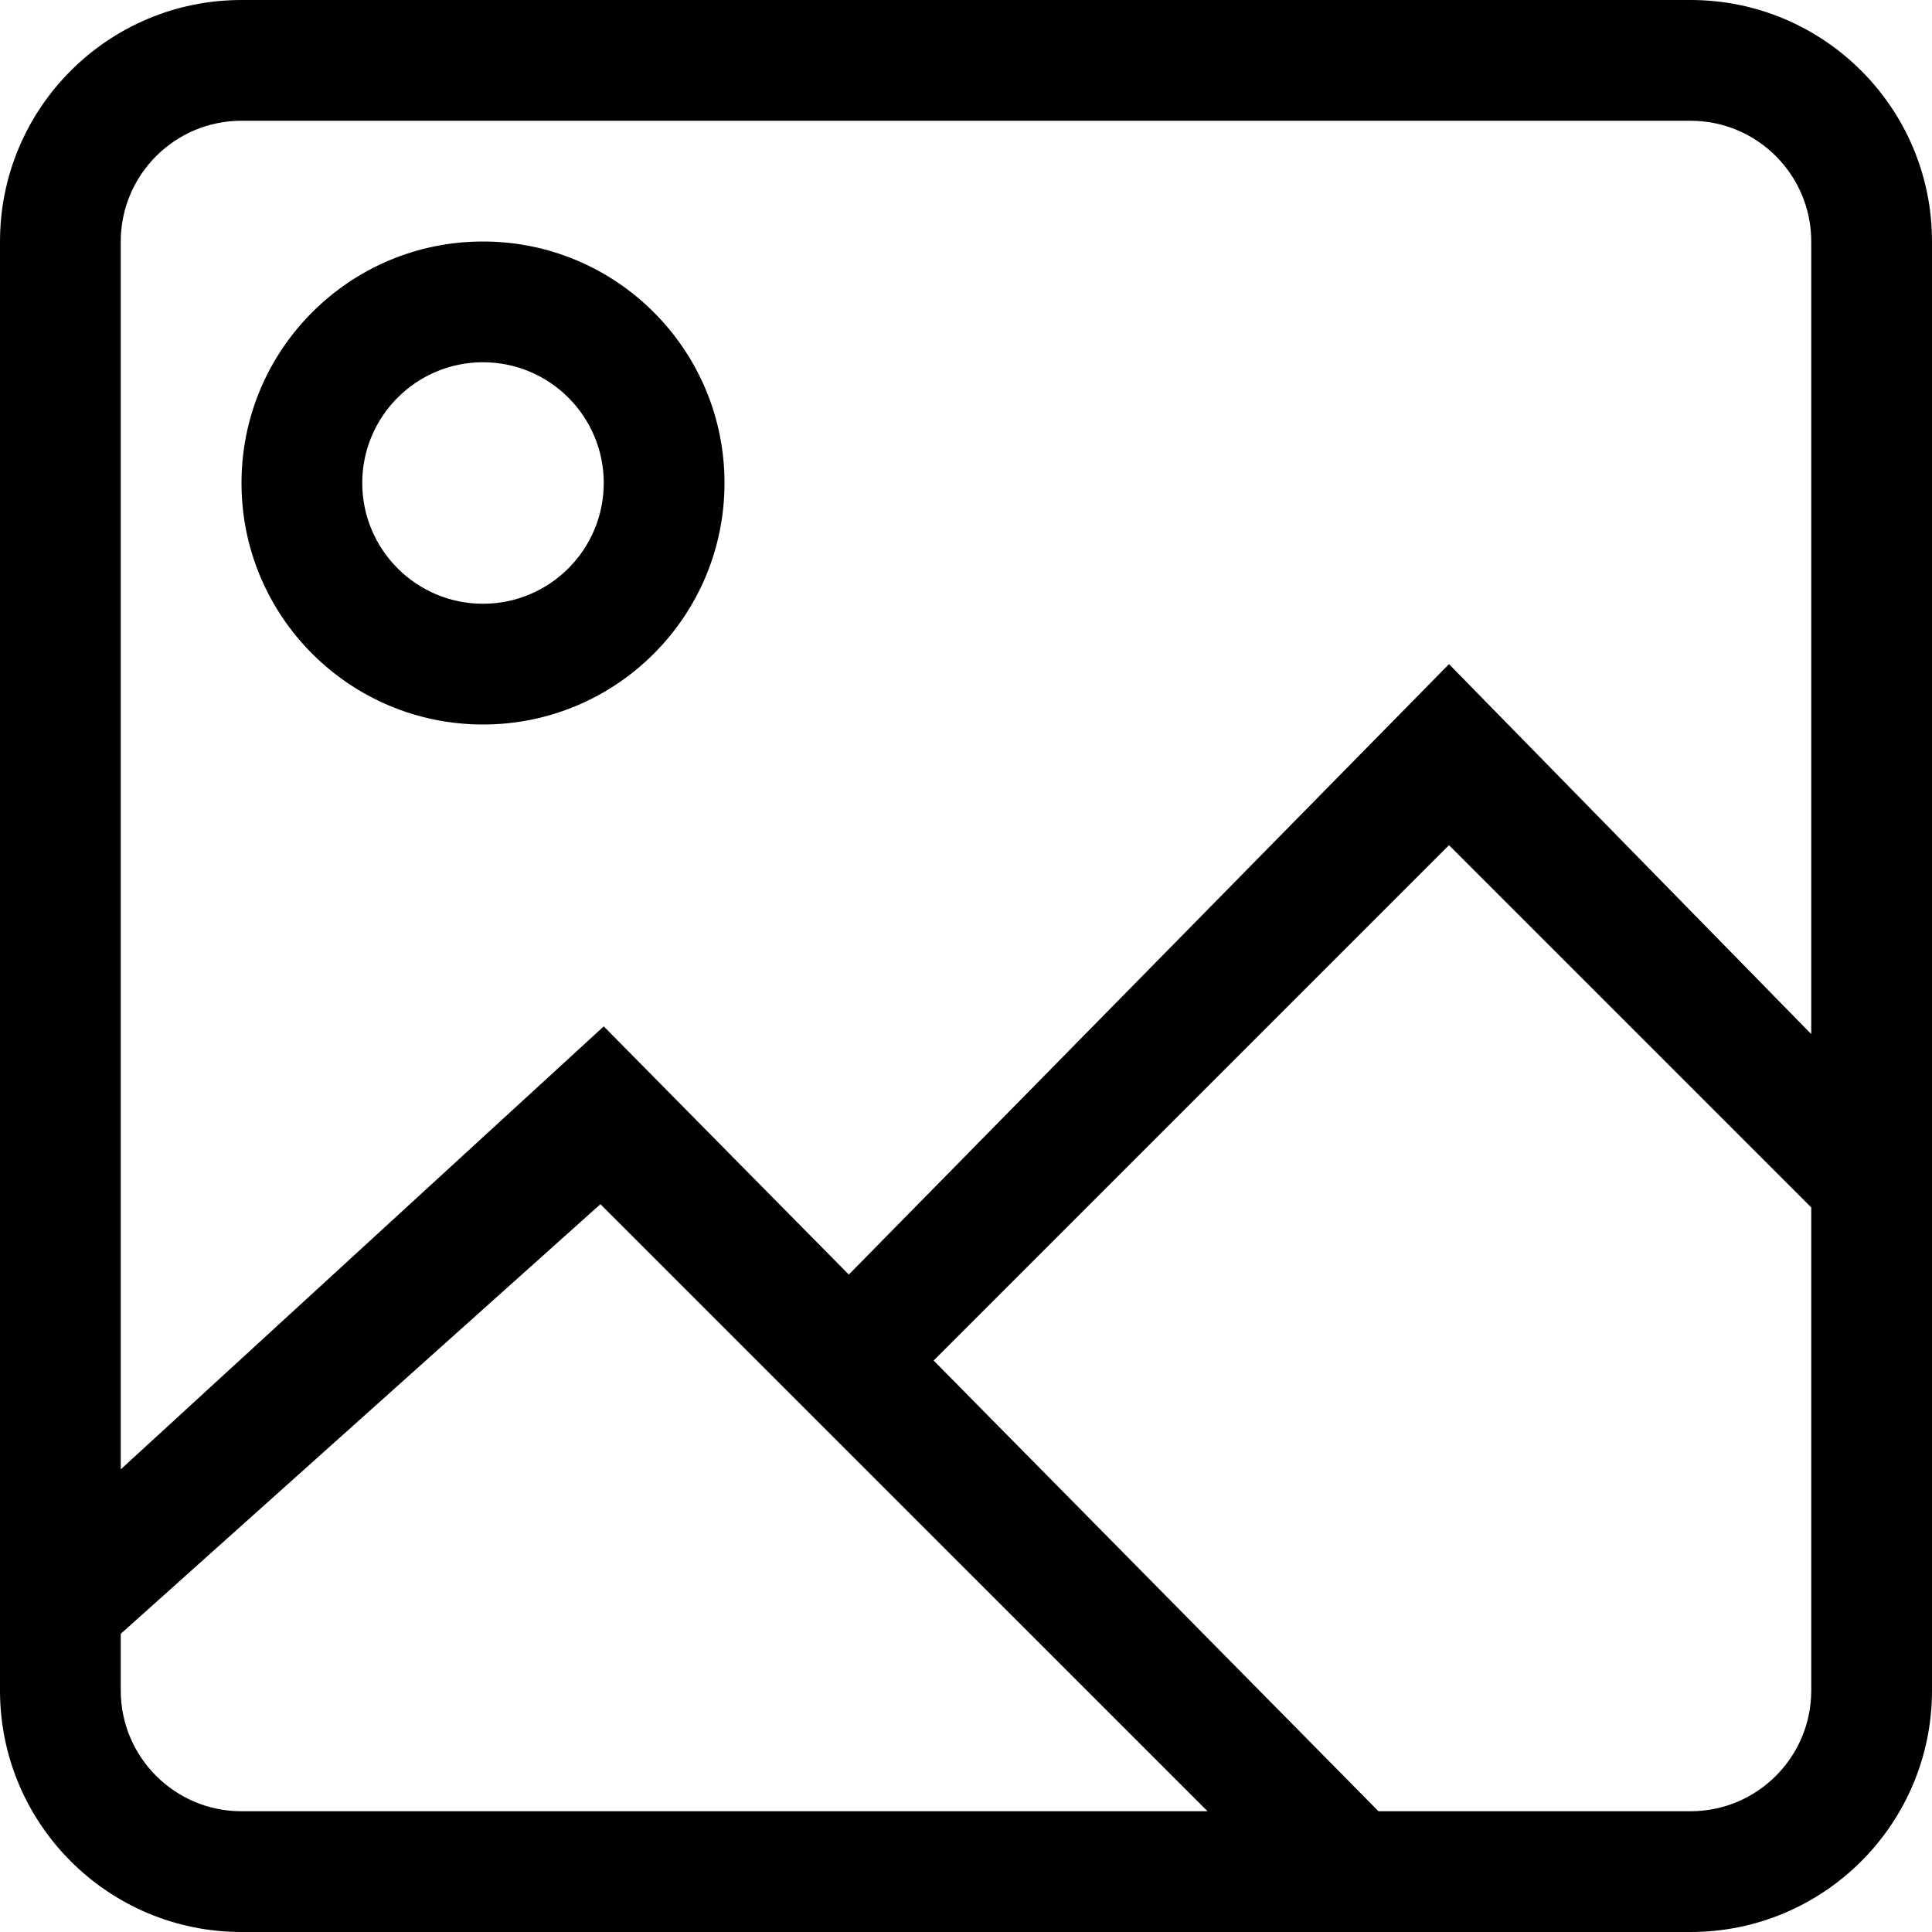
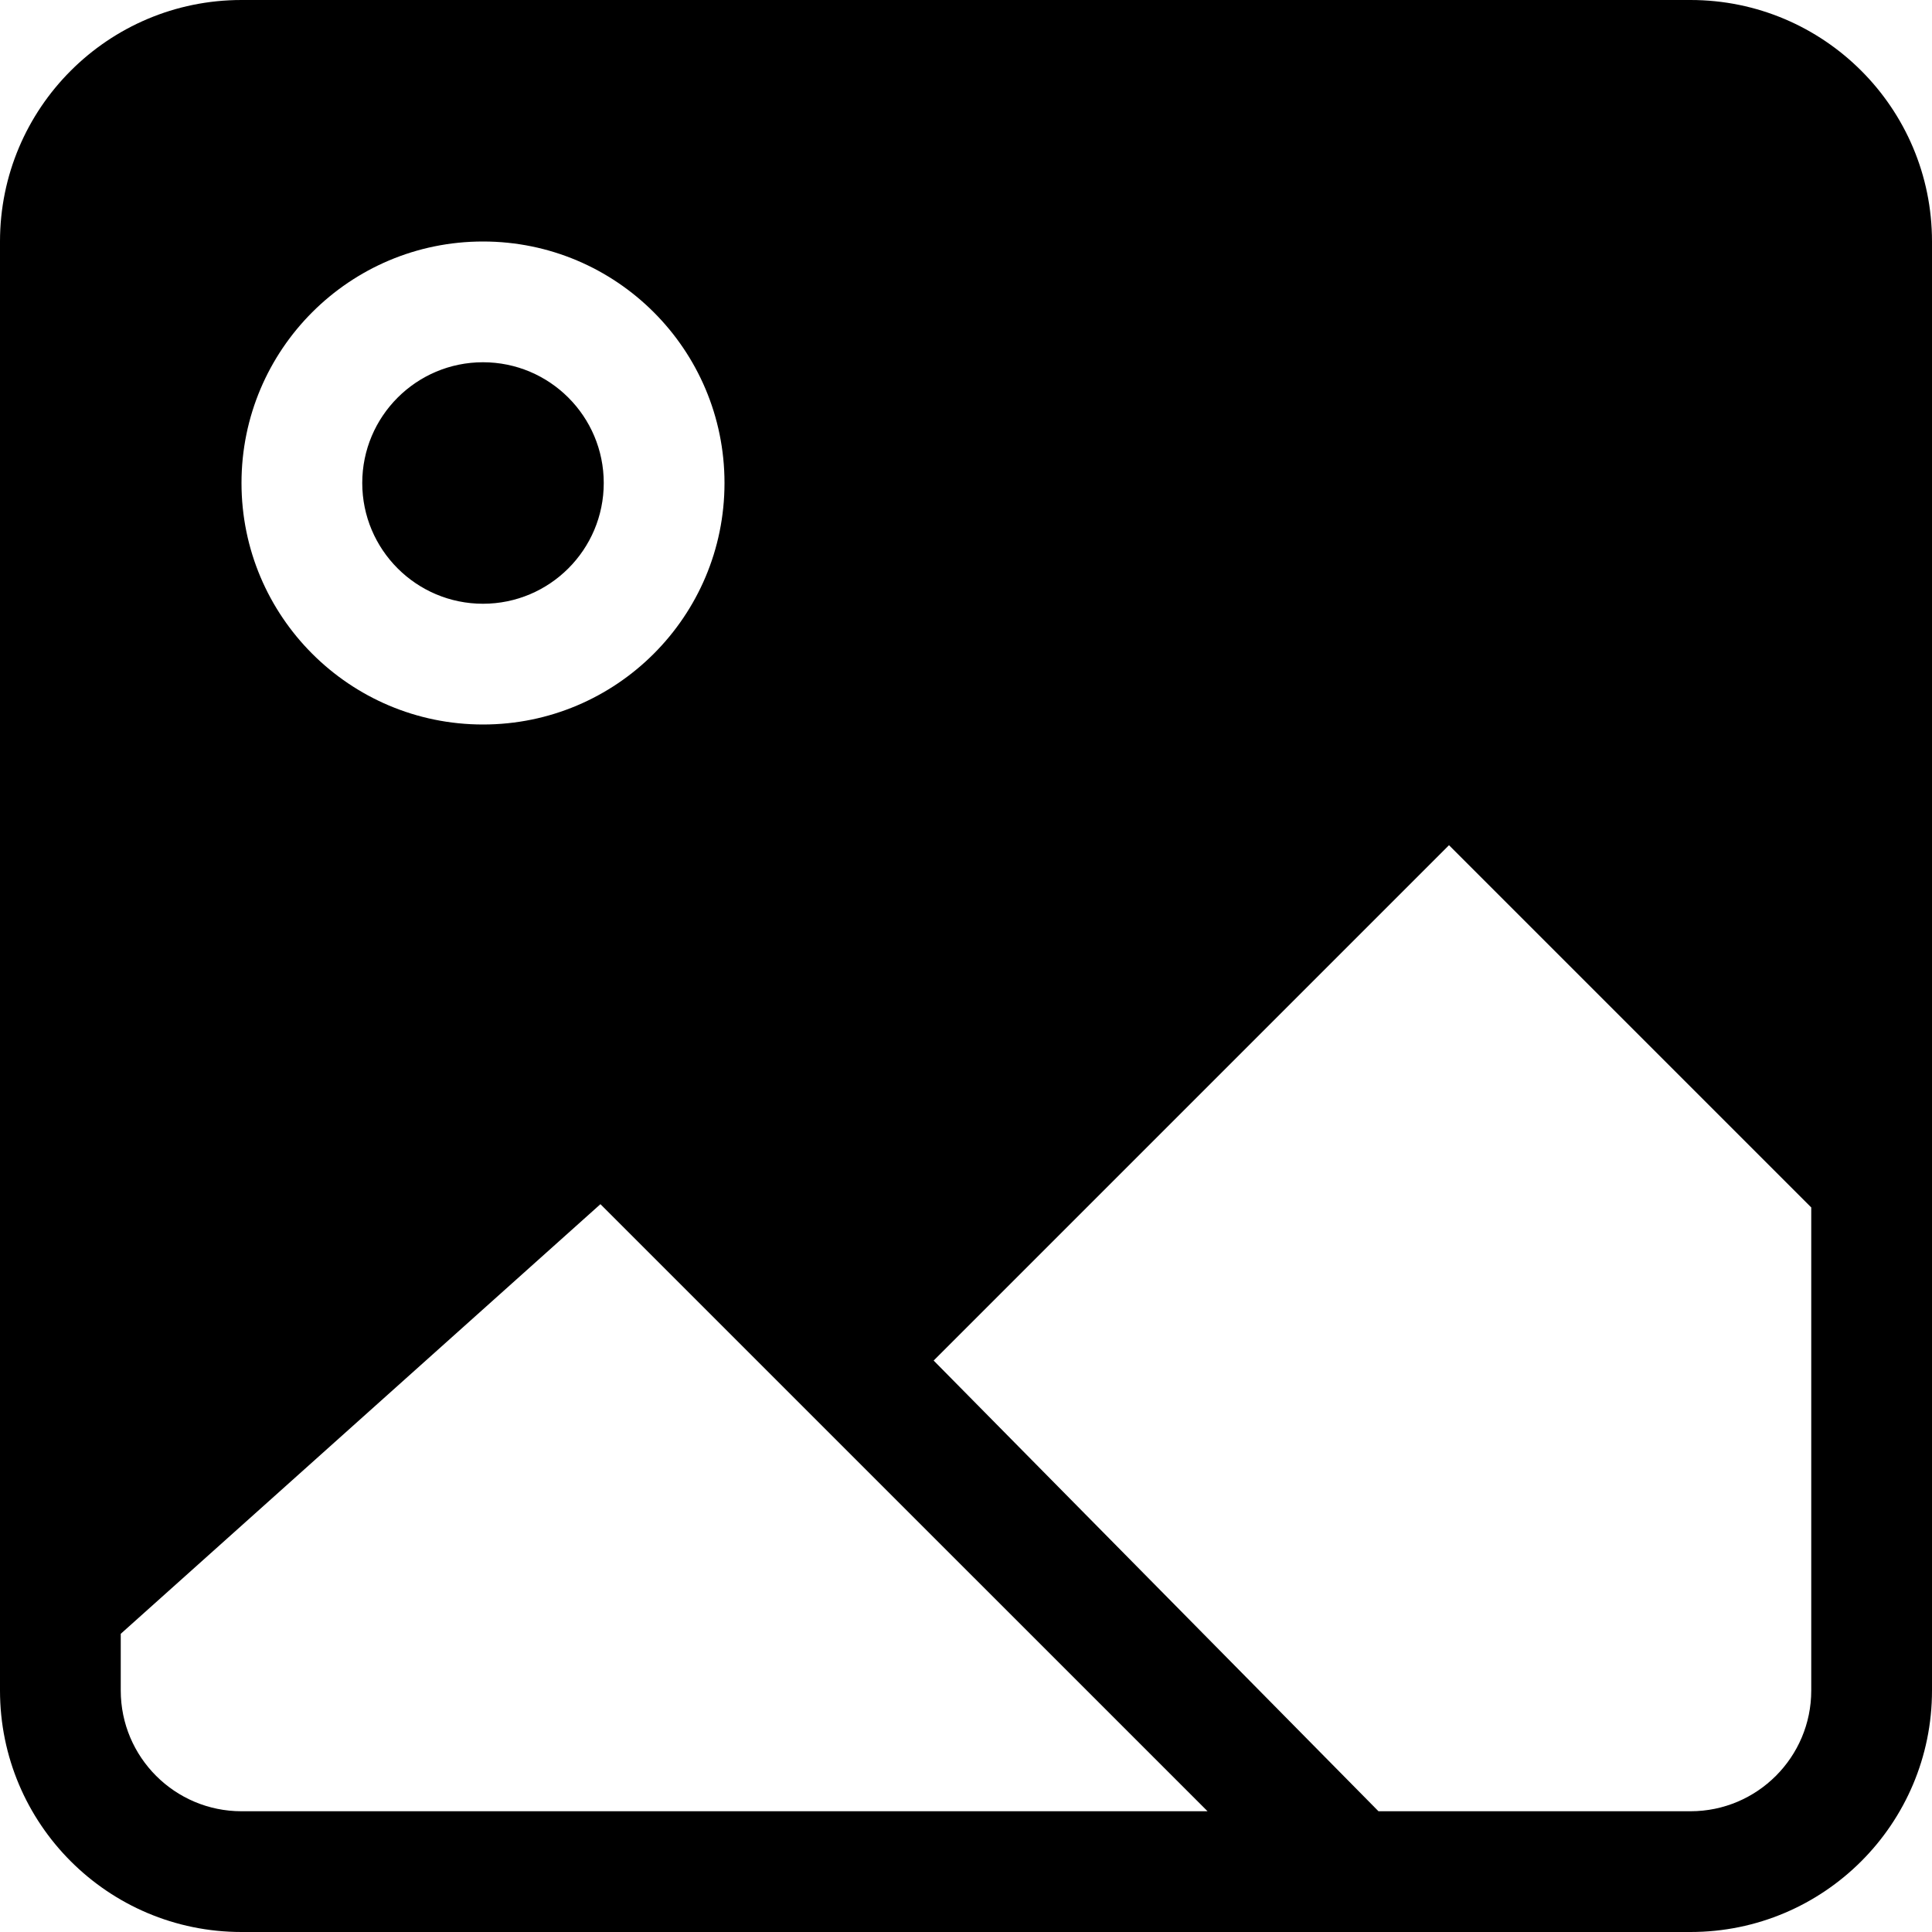
<svg xmlns="http://www.w3.org/2000/svg" width="32px" height="32px" viewBox="0 0 32 32" version="1.1">
  <defs />
  <g id="Page-1" stroke="none" stroke-width="1" fill="none" fill-rule="evenodd">
-     <g id="Icon-Set" transform="translate(-360, -99)" fill="#000000">
-       <path d="M368,109 C366.896,109 366,108.104 366,107 C366,105.896 366.896,105 368,105 C369.104,105 370,105.896 370,107 C370,108.104 369.104,109 368,109 L368,109 Z M368,103 C365.791,103 364,104.791 364,107 C364,109.209 365.791,111 368,111 C370.209,111 372,109.209 372,107 C372,104.791 370.209,103 368,103 L368,103 Z M390,116.128 L384,110 L374.059,120.111 L370,116 L362,123.337 L362,103 C362,101.896 362.896,101 364,101 L388,101 C389.104,101 390,101.896 390,103 L390,116.128 L390,116.128 Z M390,127 C390,128.104 389.104,129 388,129 L382.832,129 L375.464,121.535 L384,112.999 L390,118.999 L390,127 L390,127 Z M364,129 C362.896,129 362,128.104 362,127 L362,126.061 L369.945,118.945 L380.001,129 L364,129 L364,129 Z M388,99 L364,99 C361.791,99 360,100.791 360,103 L360,127 C360,129.209 361.791,131 364,131 L388,131 C390.209,131 392,129.209 392,127 L392,103 C392,100.791 390.209,99 388,99 L388,99 Z" id="image-picture" />
+     <g id="Icon-Set-Filled" transform="translate(-362, -101)" fill="#000000">
+       <path d="M392,129 C392,130.104 391.104,131 390,131 L384.832,131 L377.464,123.535 L386,114.999 L392,120.999 L392,129 L392,129 Z M366,131 C364.896,131 364,130.104 364,129 L364,128.061 L371.945,120.945 L382.001,131 L366,131 L366,131 Z M370,105 C372.209,105 374,106.791 374,109 C374,111.209 372.209,113 370,113 C367.791,113 366,111.209 366,109 C366,106.791 367.791,105 370,105 L370,105 Z M390,101 L366,101 C363.791,101 362,102.791 362,105 L362,129 C362,131.209 363.791,133 366,133 L390,133 C392.209,133 394,131.209 394,129 L394,105 C394,102.791 392.209,101 390,101 L390,101 Z M370,111 C371.104,111 372,110.104 372,109 C372,107.896 371.104,107 370,107 C368.896,107 368,107.896 368,109 C368,110.104 368.896,111 370,111 L370,111 Z" id="image-picture" />
    </g>
  </g>
</svg>
